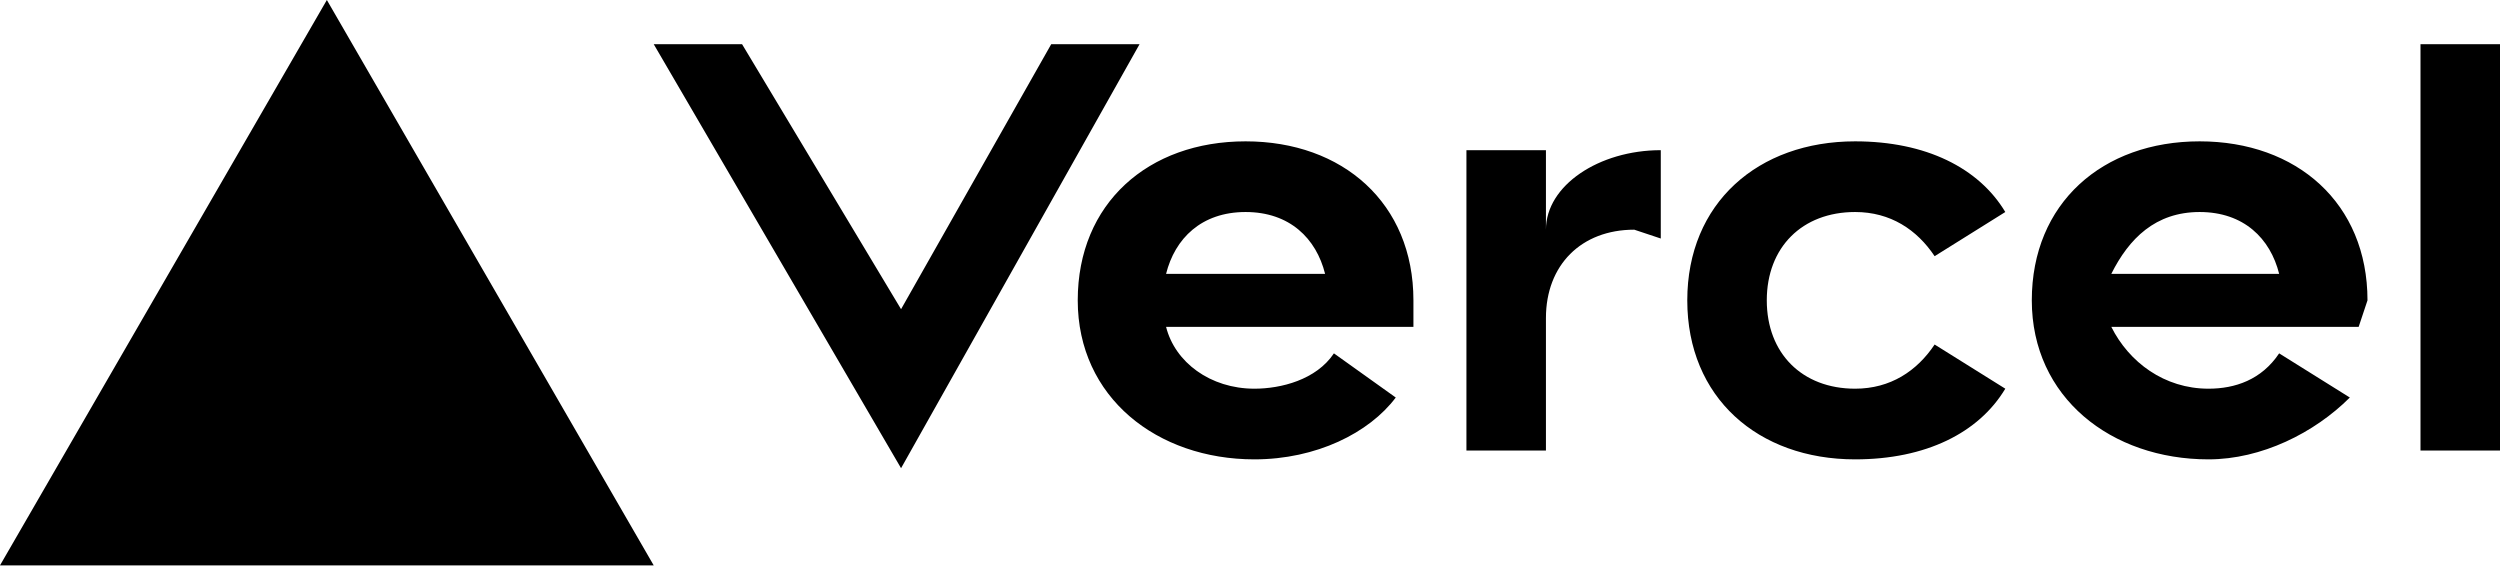
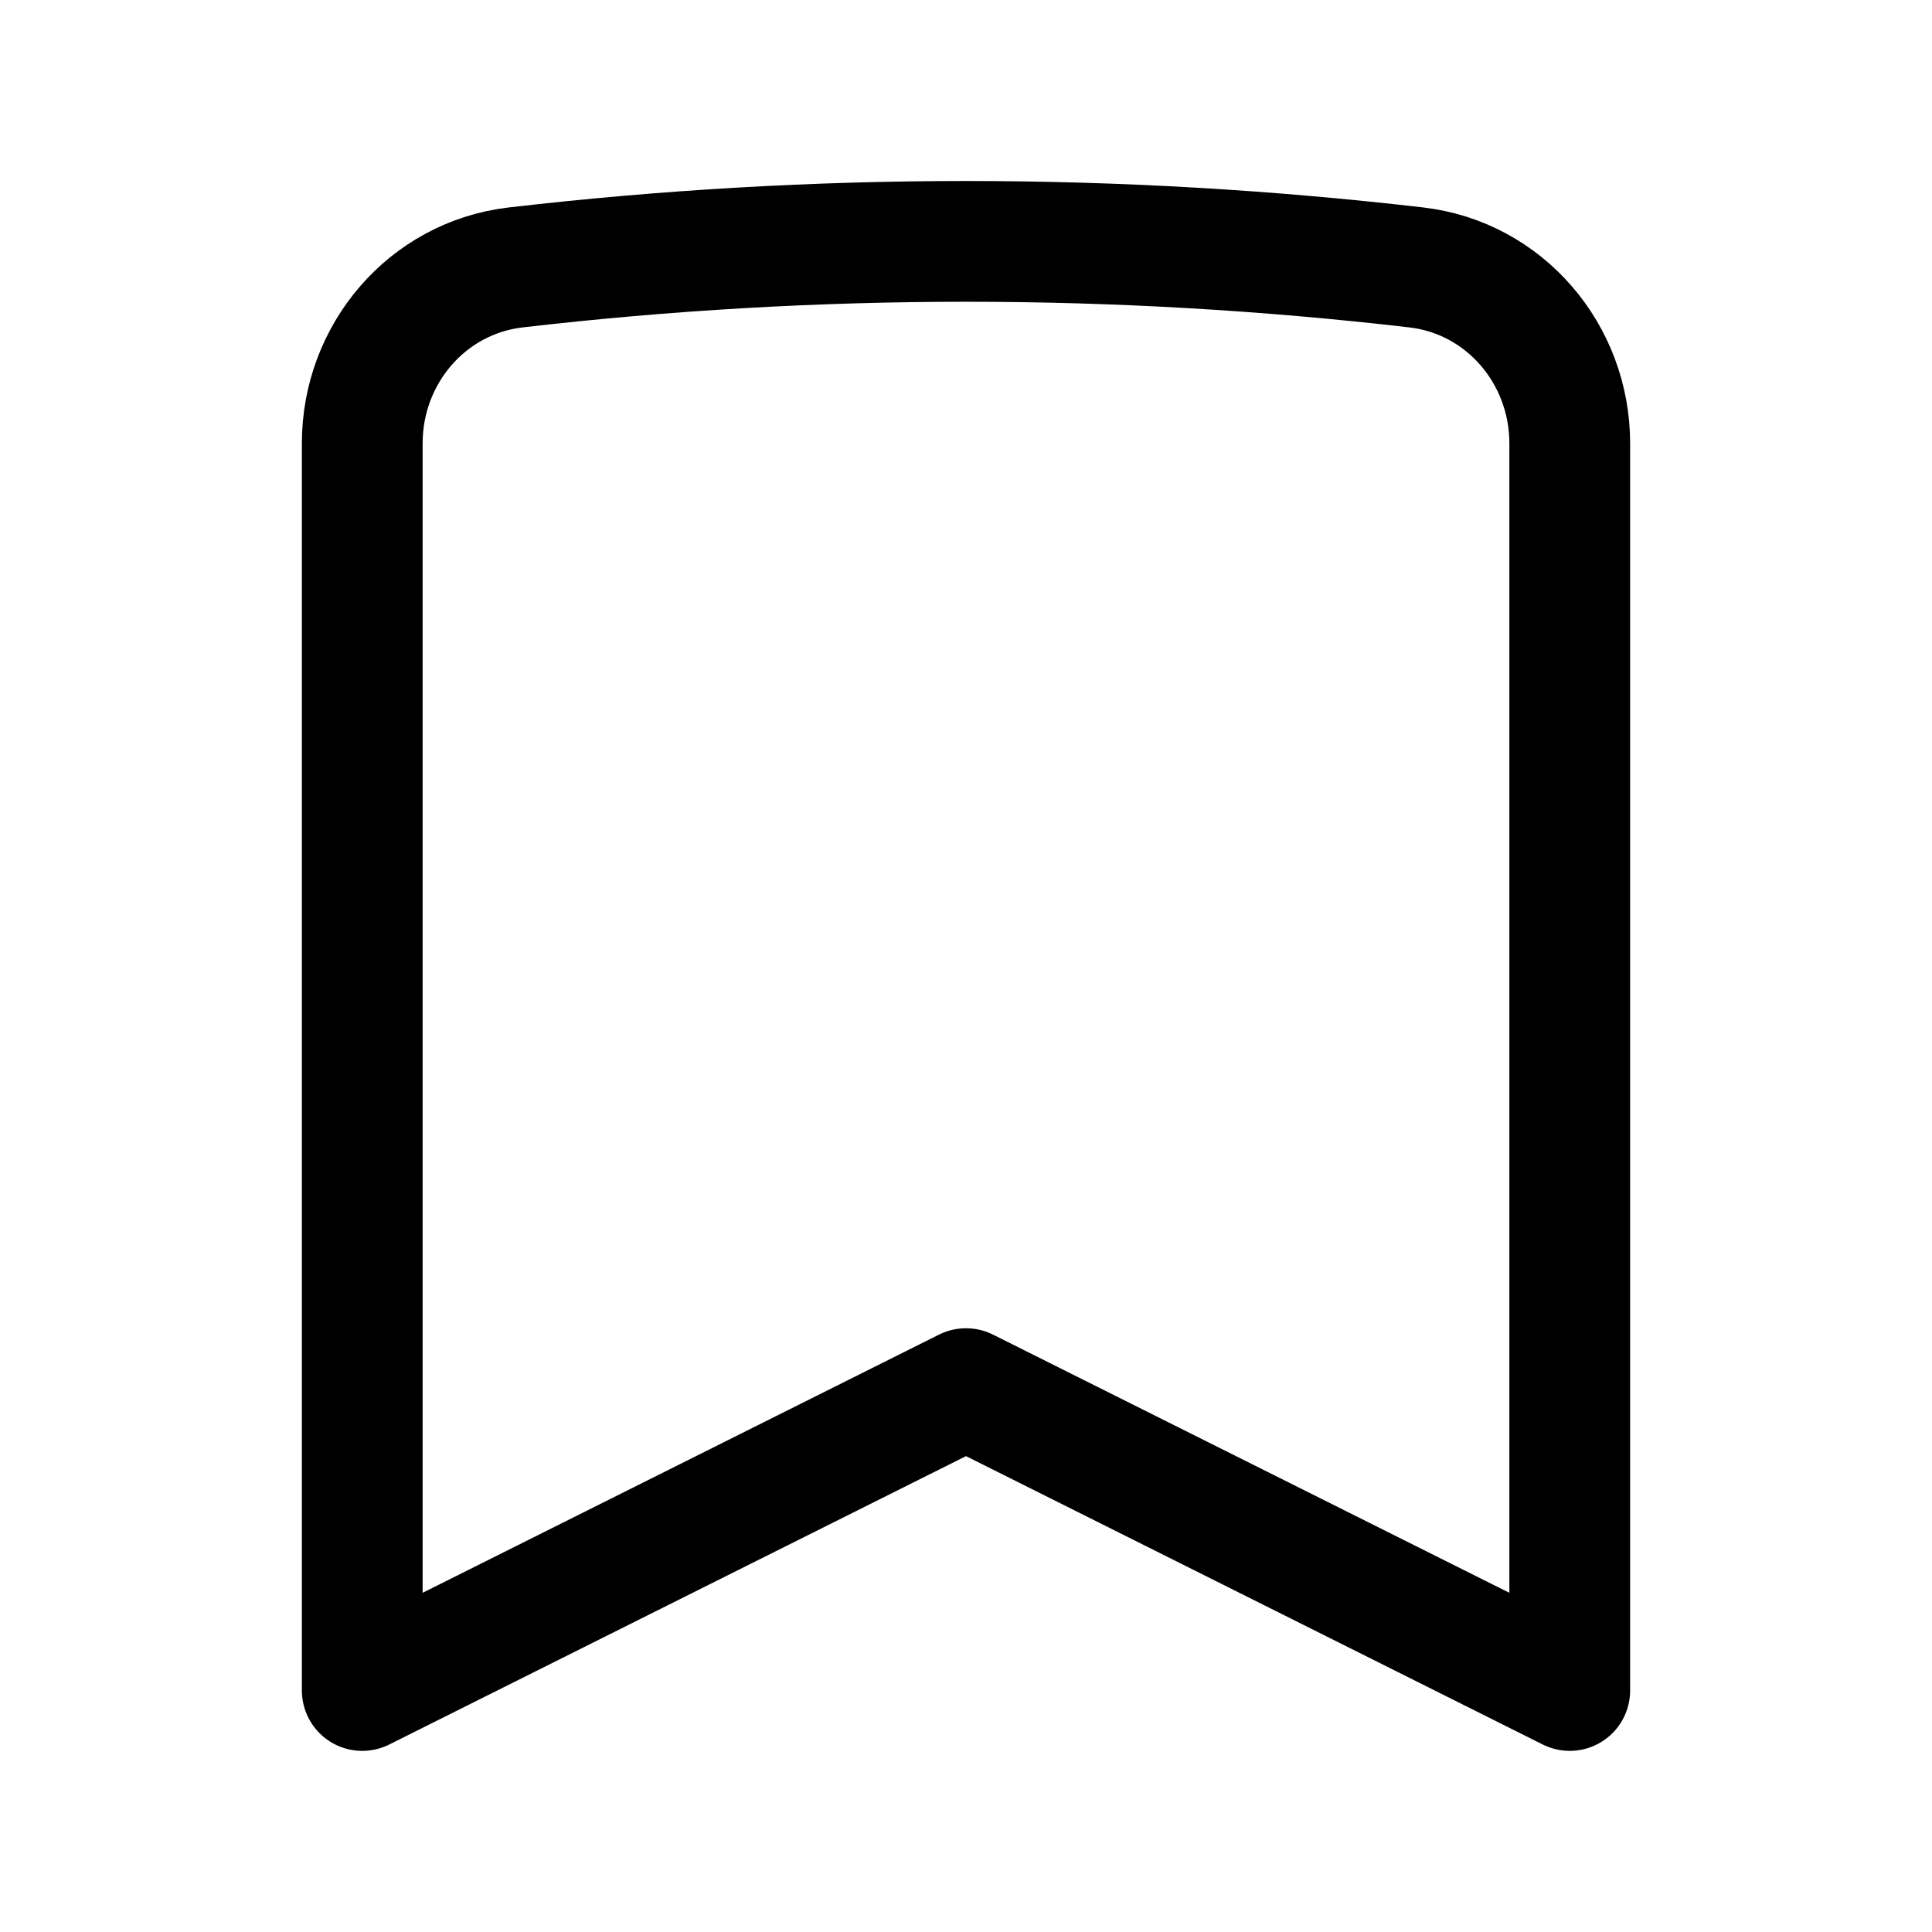
- <svg xmlns="http://www.w3.org/2000/svg" fill="none" viewBox="0 0 283 64">
-   <path fill="black" d="M141 16c-11 0-19 7-19 18s9 18 20 18c7 0 13-3 16-7l-7-5c-2 3-6 4-9 4-5 0-9-3-10-7h28v-3c0-11-8-18-19-18zm-9 15c1-4 4-7 9-7s8 3 9 7h-18zm117-15c-11 0-19 7-19 18s9 18 20 18c6 0 12-3 16-7l-8-5c-2 3-5 4-8 4-5 0-9-3-11-7h28l1-3c0-11-8-18-19-18zm-10 15c2-4 5-7 10-7s8 3 9 7h-19zm-39 3c0 6 4 10 10 10 4 0 7-2 9-5l8 5c-3 5-9 8-17 8-11 0-19-7-19-18s8-18 19-18c8 0 14 3 17 8l-8 5c-2-3-5-5-9-5-6 0-10 4-10 10zm83-29v46h-9V5h9zM37 0l37 64H0L37 0zm92 5-27 48L74 5h10l18 30 17-30h10zm59 12v10l-3-1c-6 0-10 4-10 10v15h-9V17h9v9c0-5 6-9 13-9z" />
+ <svg xmlns="http://www.w3.org/2000/svg" fill="none" viewBox="0 0 24 24" stroke-width="1.5" stroke="currentColor" class="w-6 h-6">
+   <path stroke-linecap="round" stroke-linejoin="round" d="M17.593 3.322c1.1.128 1.907 1.077 1.907 2.185V21L12 17.25 4.5 21V5.507c0-1.108.806-2.057 1.907-2.185a48.507 48.507 0 0111.186 0z" />
</svg>
